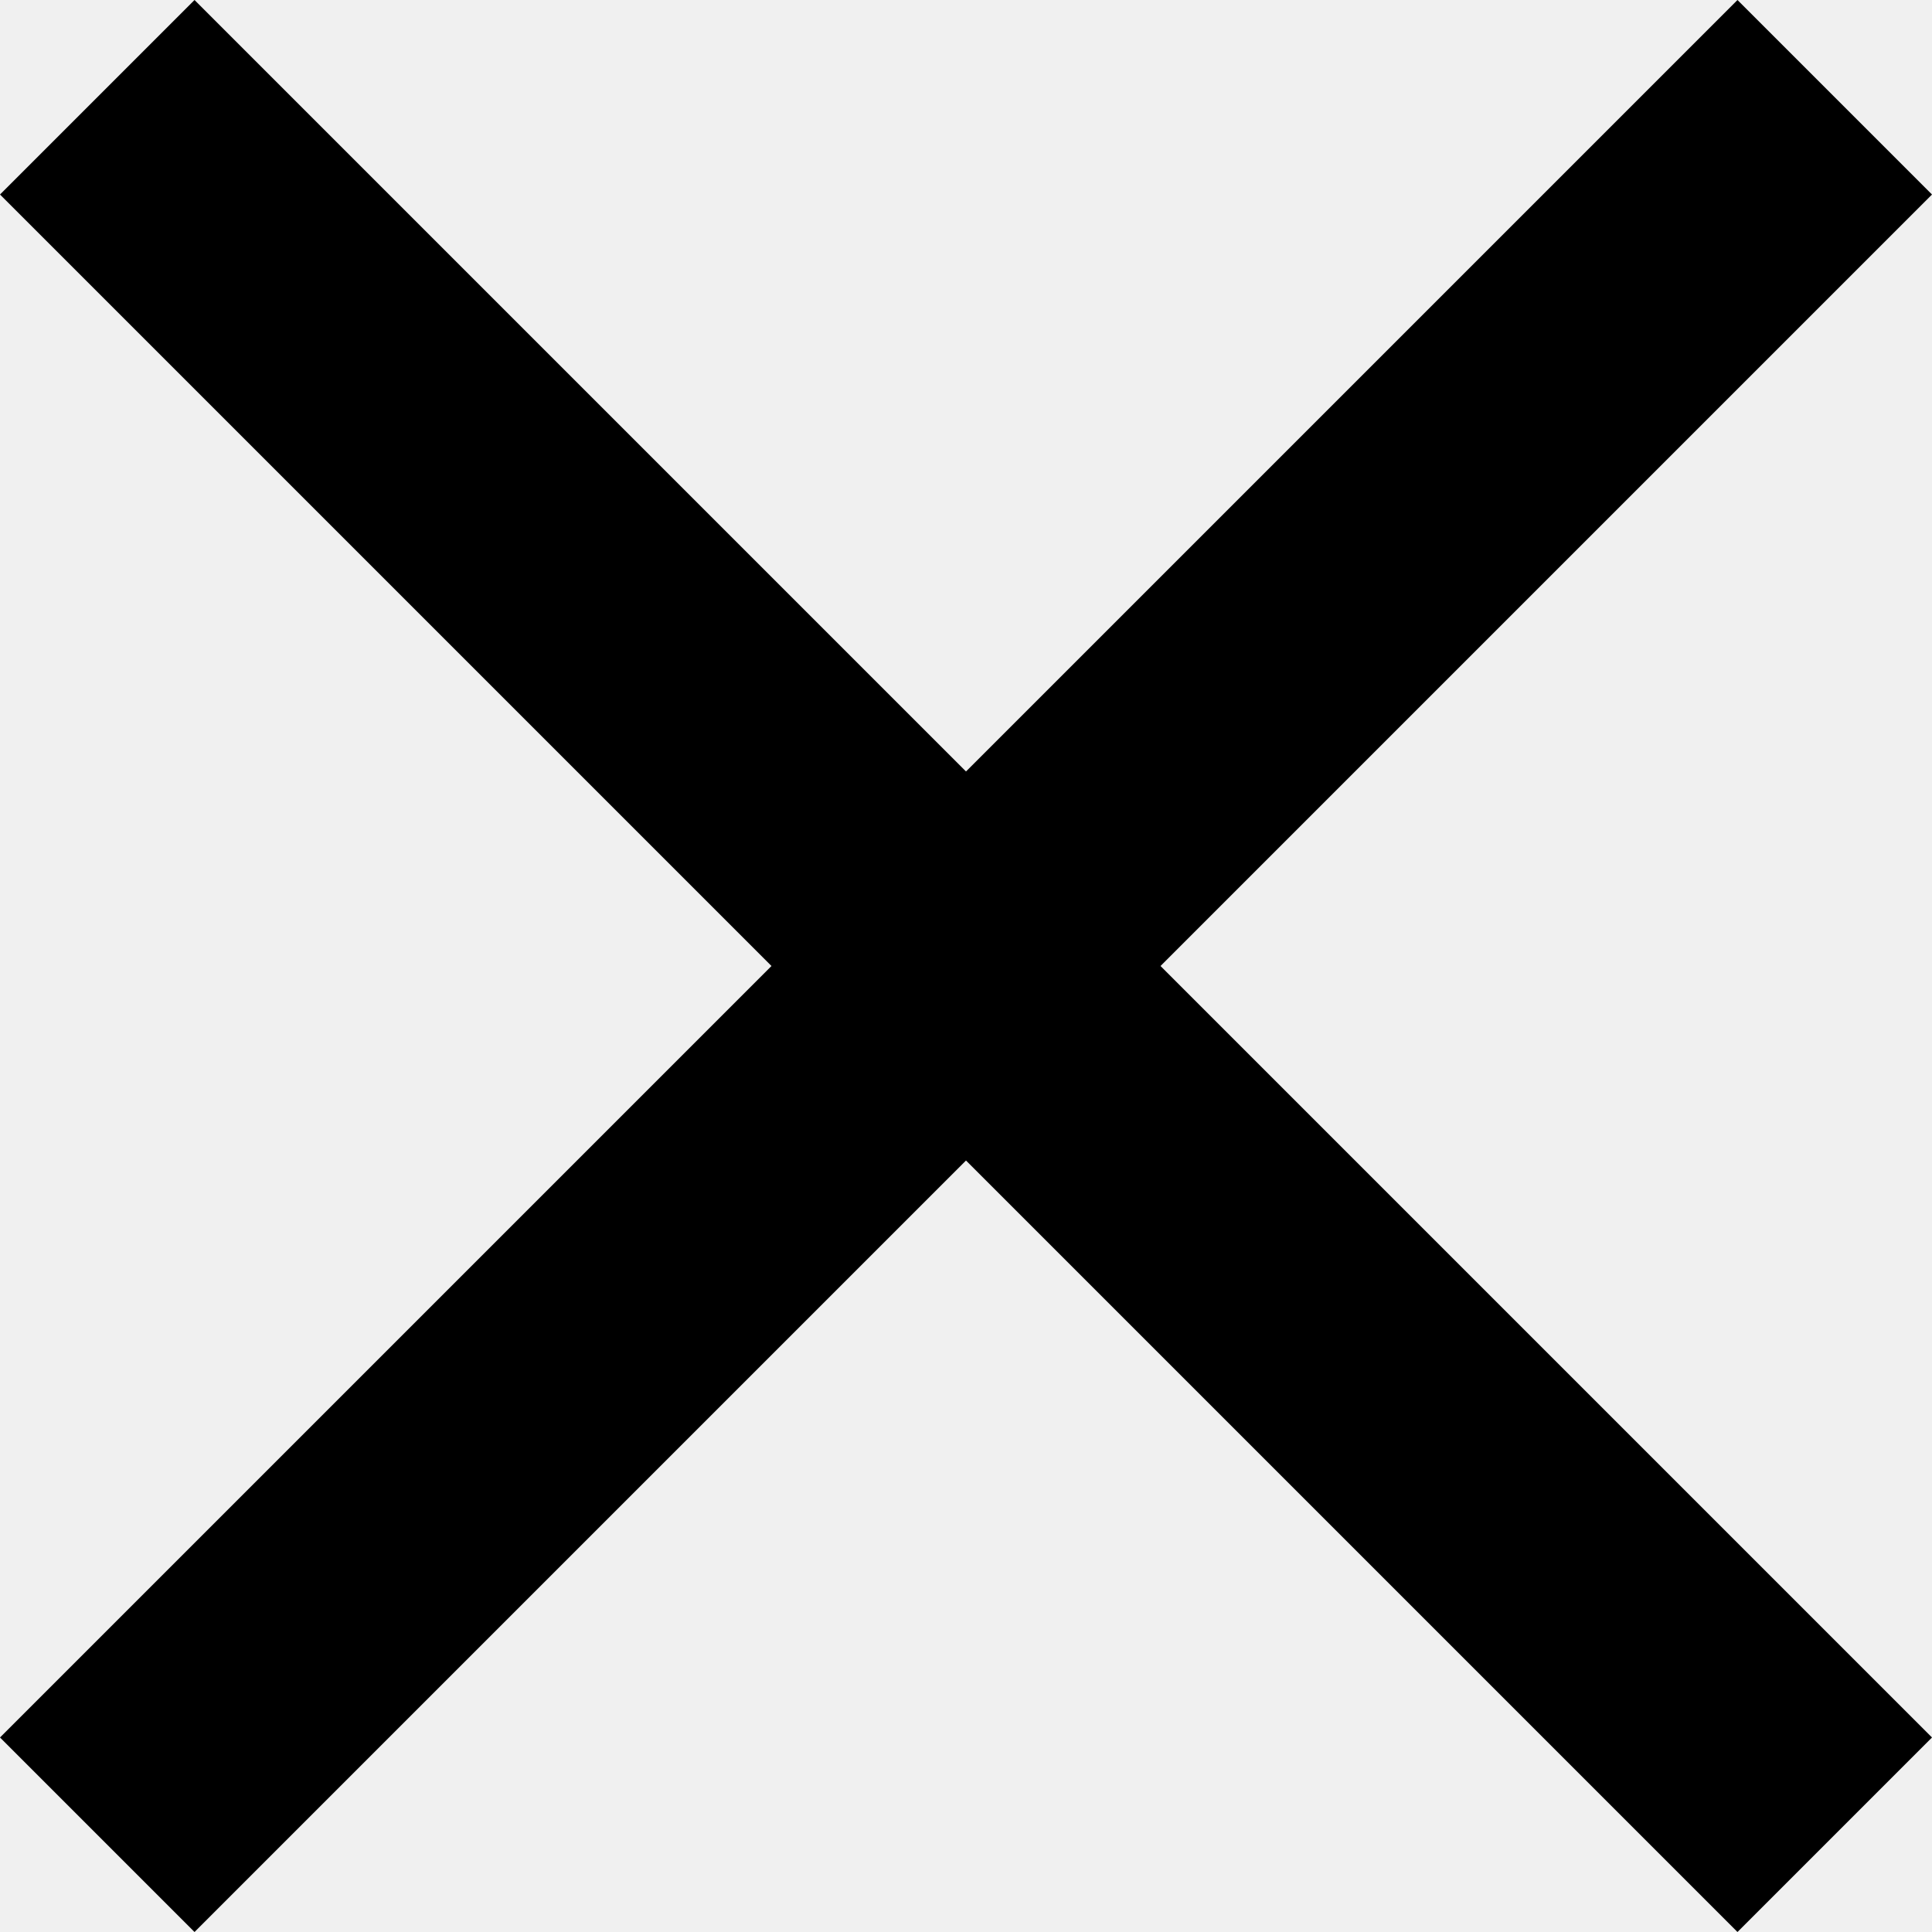
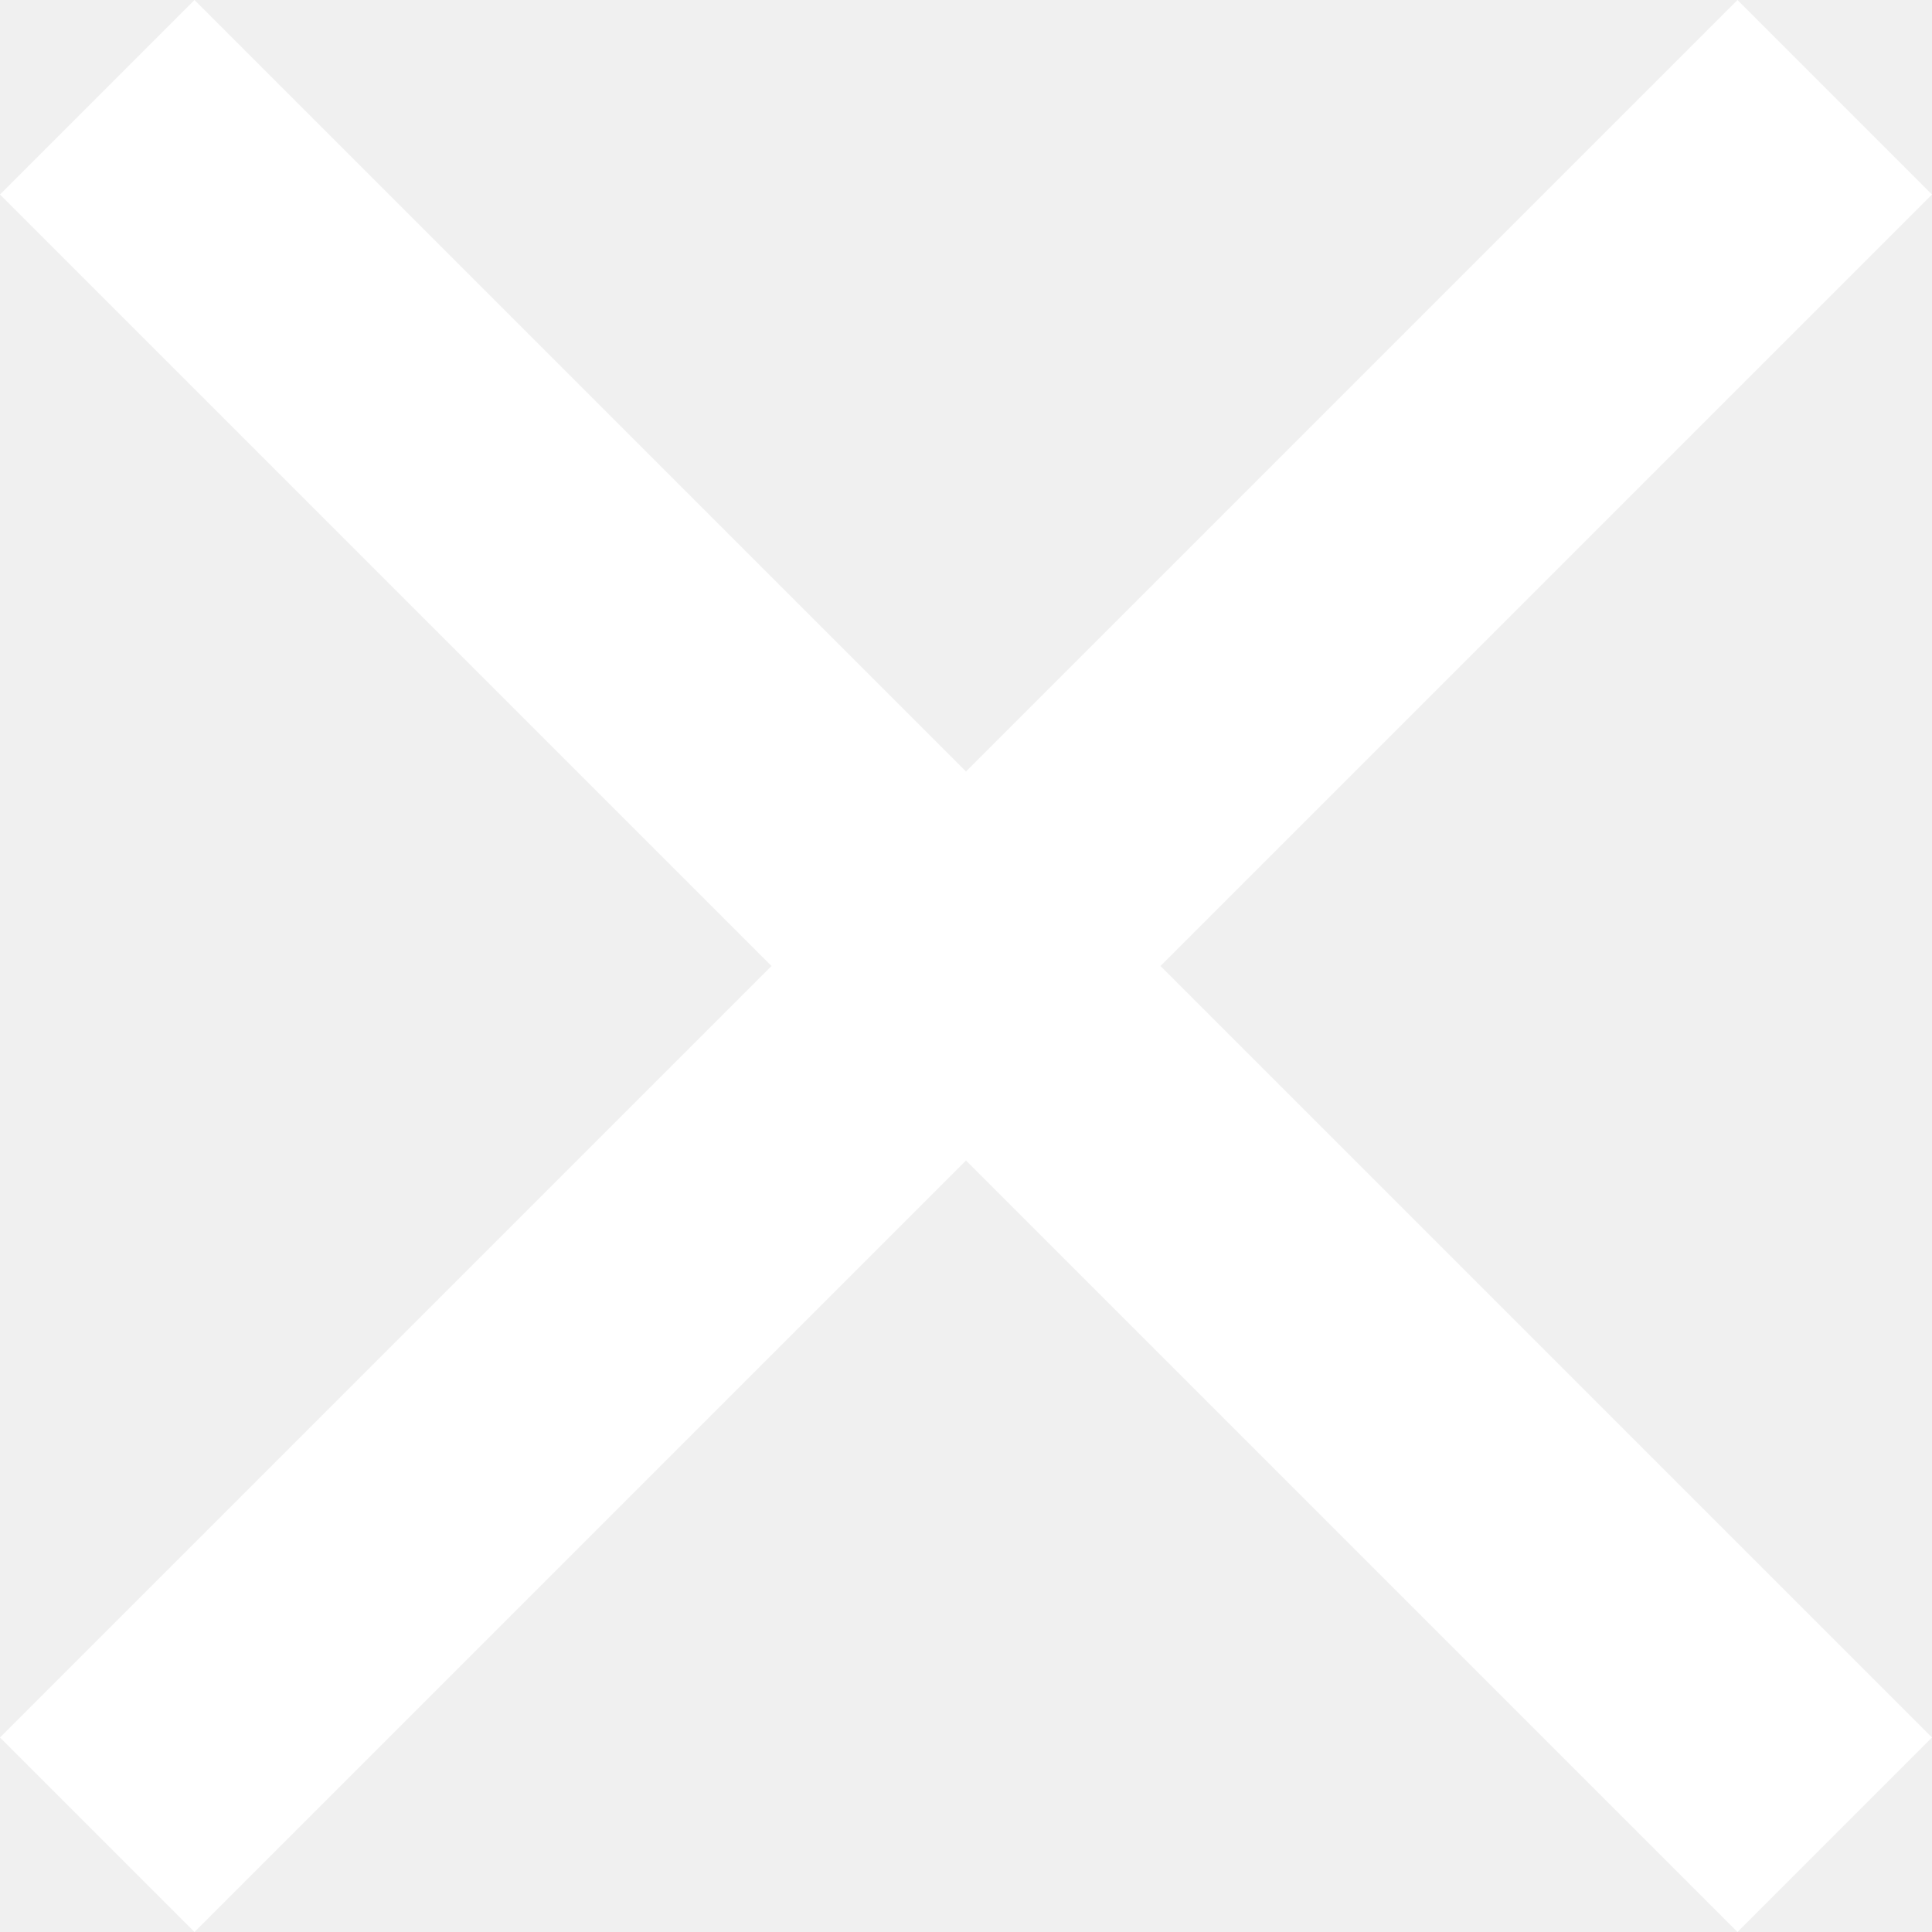
<svg xmlns="http://www.w3.org/2000/svg" width="16" height="16" viewBox="0 0 16 16">
-   <path id="Caminho_265" data-name="Caminho 265" d="M21,6.611,19.389,5,13,11.389,6.611,5,5,6.611,11.389,13,5,19.389,6.611,21,13,14.611,19.389,21,21,19.389,14.611,13Z" transform="translate(-5 -5)" />
+   <path fill="white" id="Caminho_265" data-name="Caminho 265" d="M21,6.611,19.389,5,13,11.389,6.611,5,5,6.611,11.389,13,5,19.389,6.611,21,13,14.611,19.389,21,21,19.389,14.611,13Z" transform="translate(-5 -5)" />
</svg>
